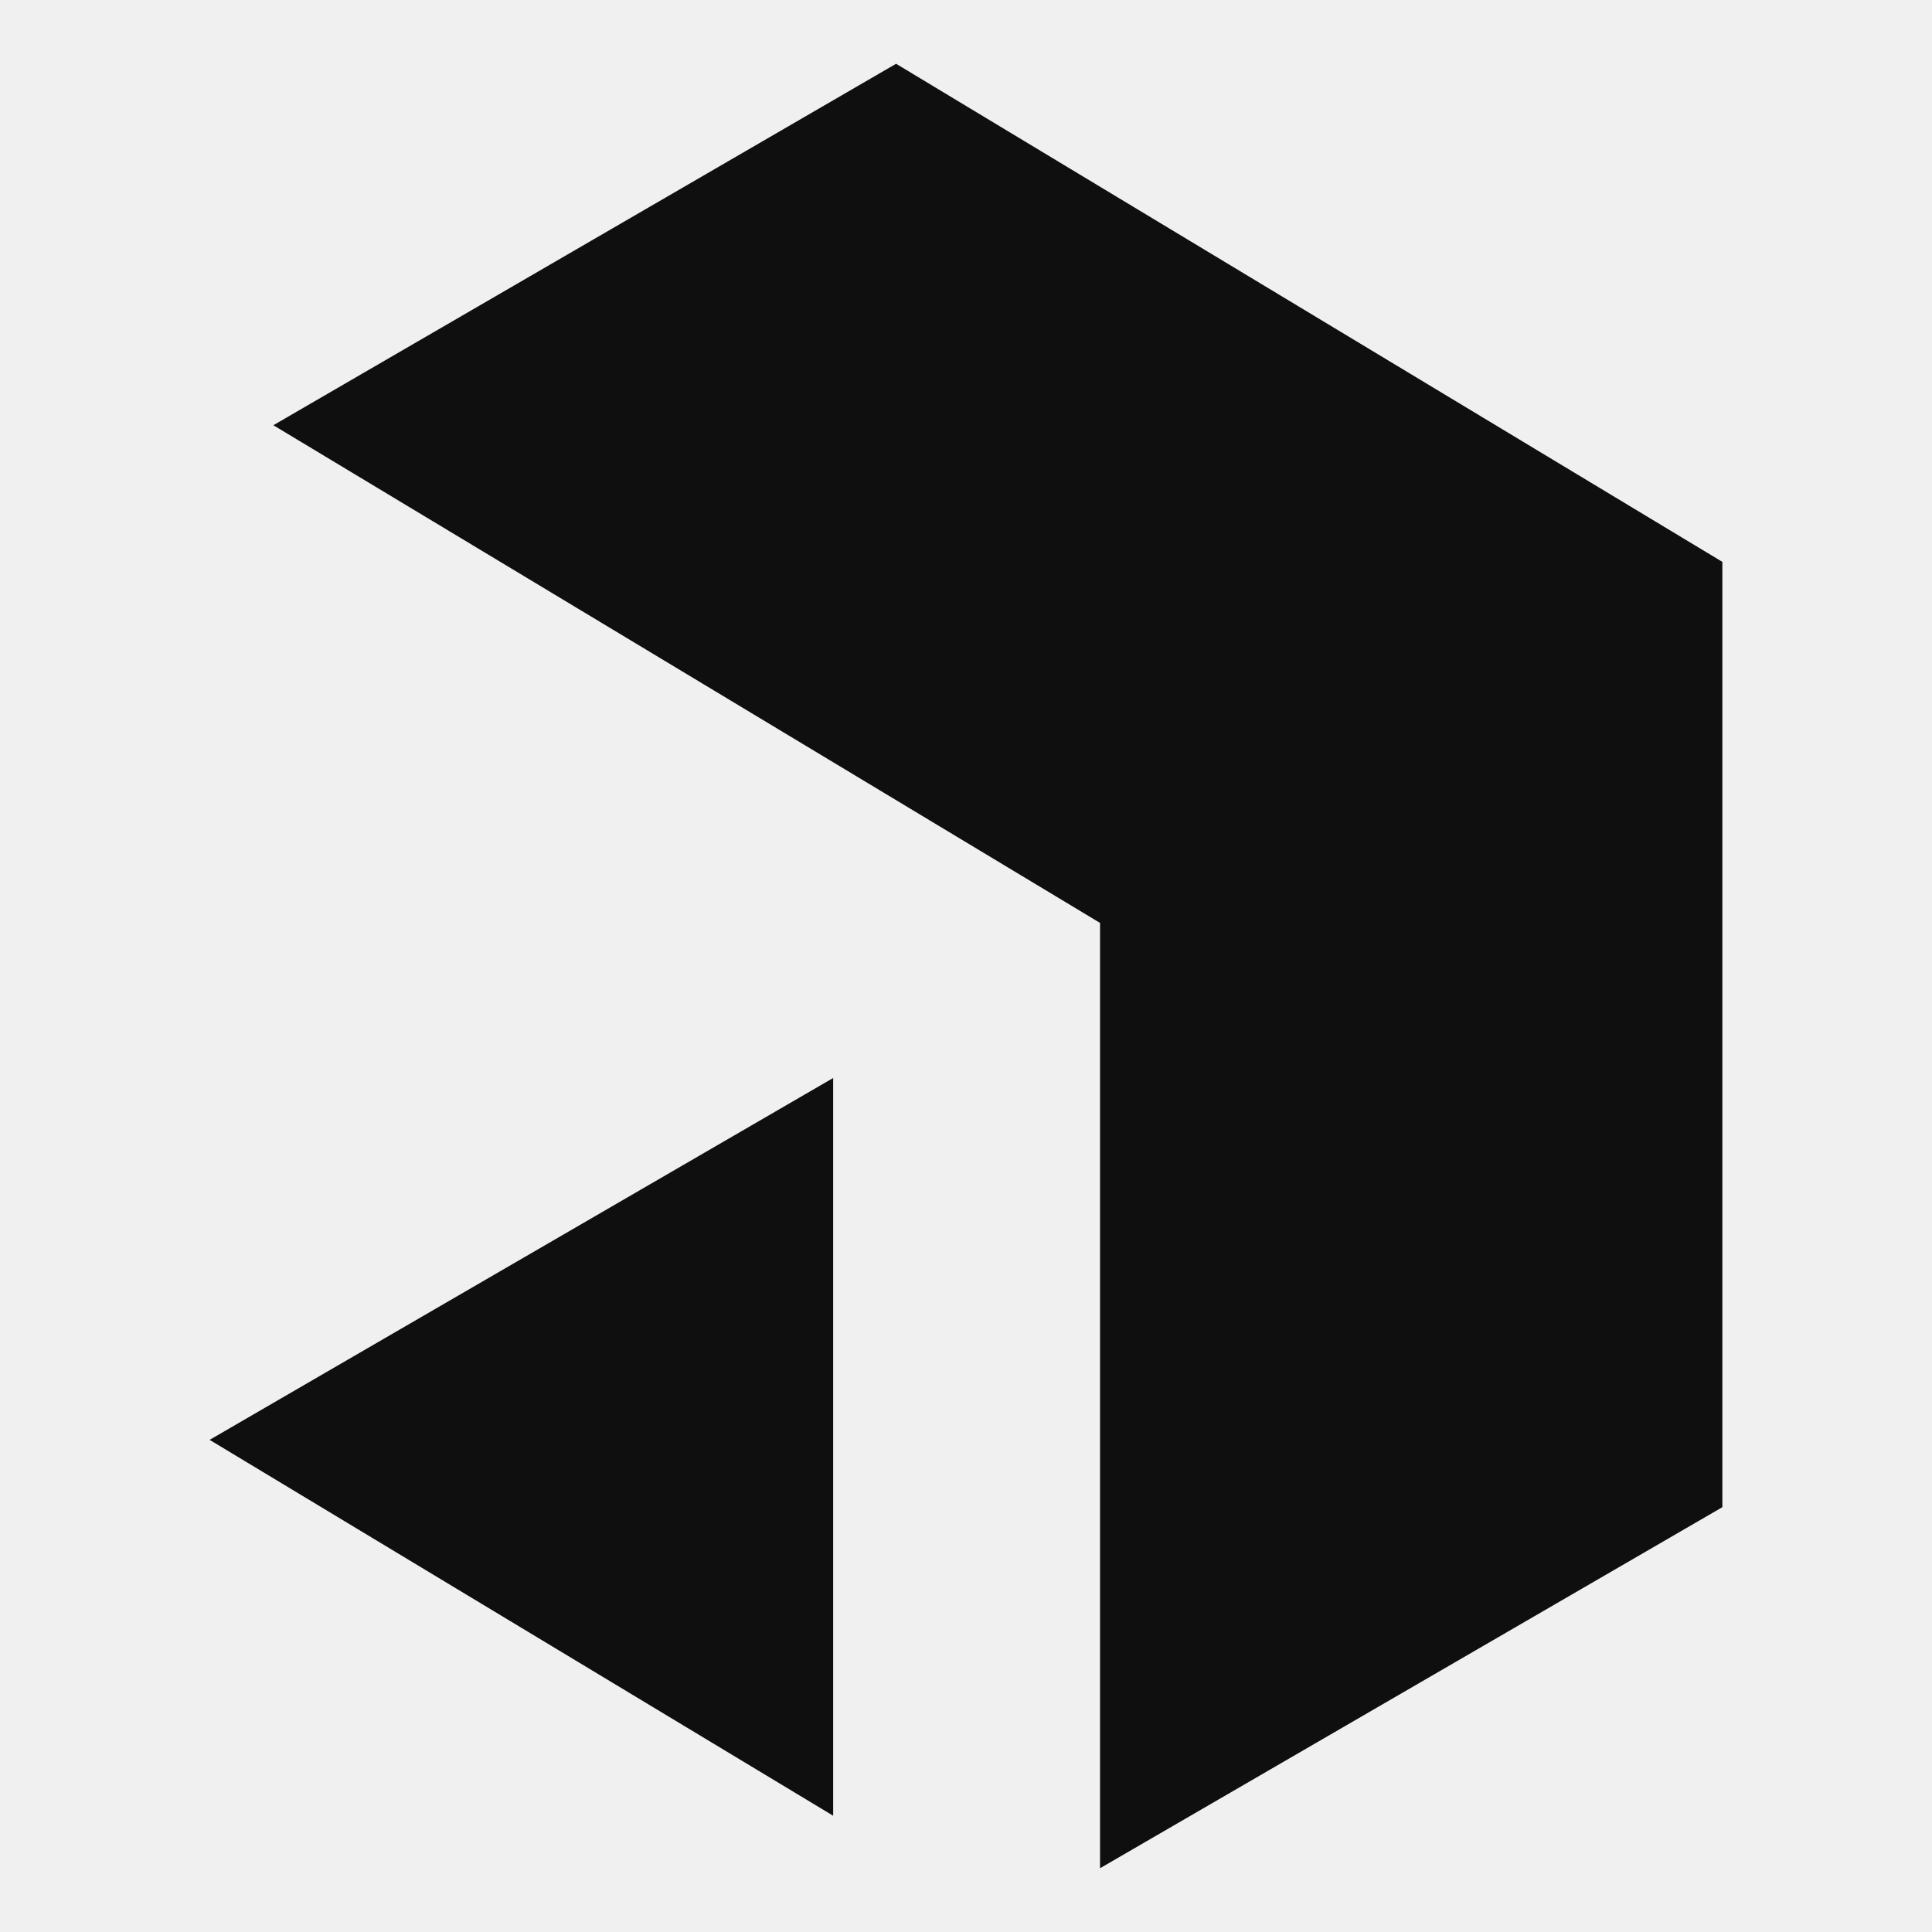
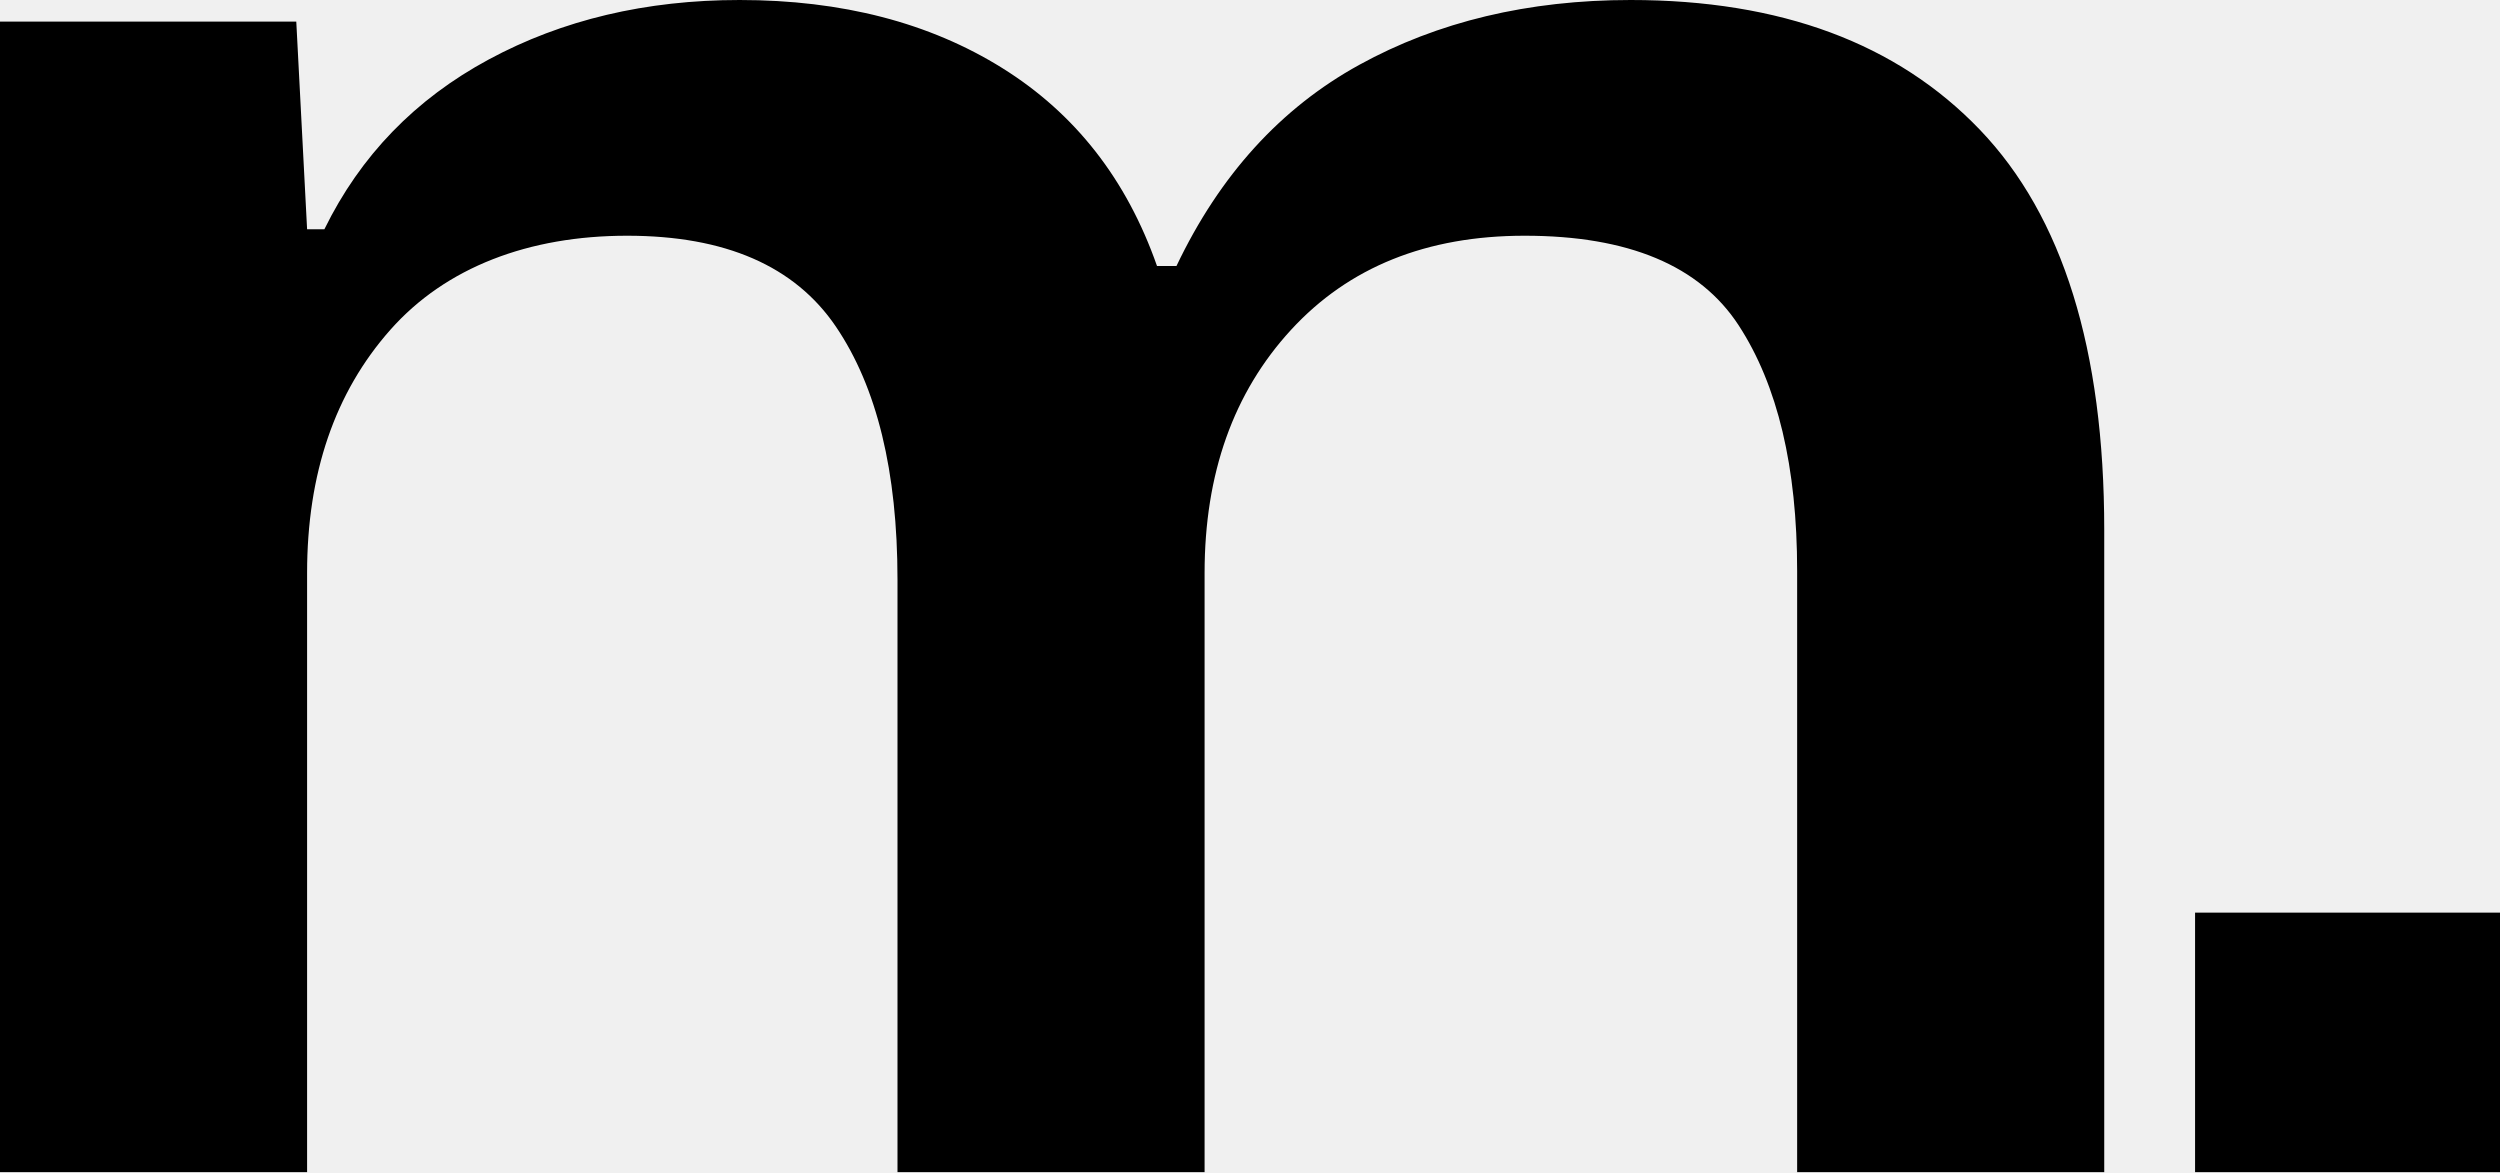
- <svg xmlns="http://www.w3.org/2000/svg" width="260" height="260" viewBox="0 0 260 260" fill="none">
-   <style>
-     path {
-       fill: #0F0F0F;
-     }
- 
-     @media (prefers-color-scheme: dark) {
-       path {
-         fill: white;
-       }
-     }
-   </style>
-   <path d="M120.59 8.582L231.788 75.614V202.829L148.039 251.418V124.203L36.787 57.225L120.59 8.582Z" />
-   <path d="M112.123 244.353V145.073L28.211 193.769L112.123 244.353Z" />
+ <svg xmlns="http://www.w3.org/2000/svg" id="Layer_1" viewBox="0 0 69.36 32.52">
+   <path d="M0,32.52V.6h8.22l.3,5.76h.48c1-2.04,2.52-3.61,4.56-4.71,2.04-1.1,4.36-1.65,6.96-1.65,2.84,0,5.27.63,7.29,1.89s3.45,3.09,4.29,5.49h.54c1.2-2.52,2.89-4.38,5.07-5.58s4.69-1.8,7.53-1.8c4.16,0,7.39,1.2,9.69,3.6s3.45,6.1,3.45,11.1v17.82h-8.52V15.84c0-2.88-.54-5.15-1.62-6.81-1.08-1.66-3.06-2.49-5.94-2.49-2.72,0-4.88.87-6.48,2.61s-2.4,3.99-2.4,6.75v16.62h-8.52v-16.44c0-3-.57-5.34-1.71-7.02s-3.07-2.52-5.79-2.52-5.03.87-6.57,2.61c-1.54,1.74-2.31,3.99-2.31,6.75v16.62s-8.52,0-8.52,0Z" />
+   <path d="M60.9,32.52v-7.2h8.46v7.2h-8.46Z" />
</svg>
